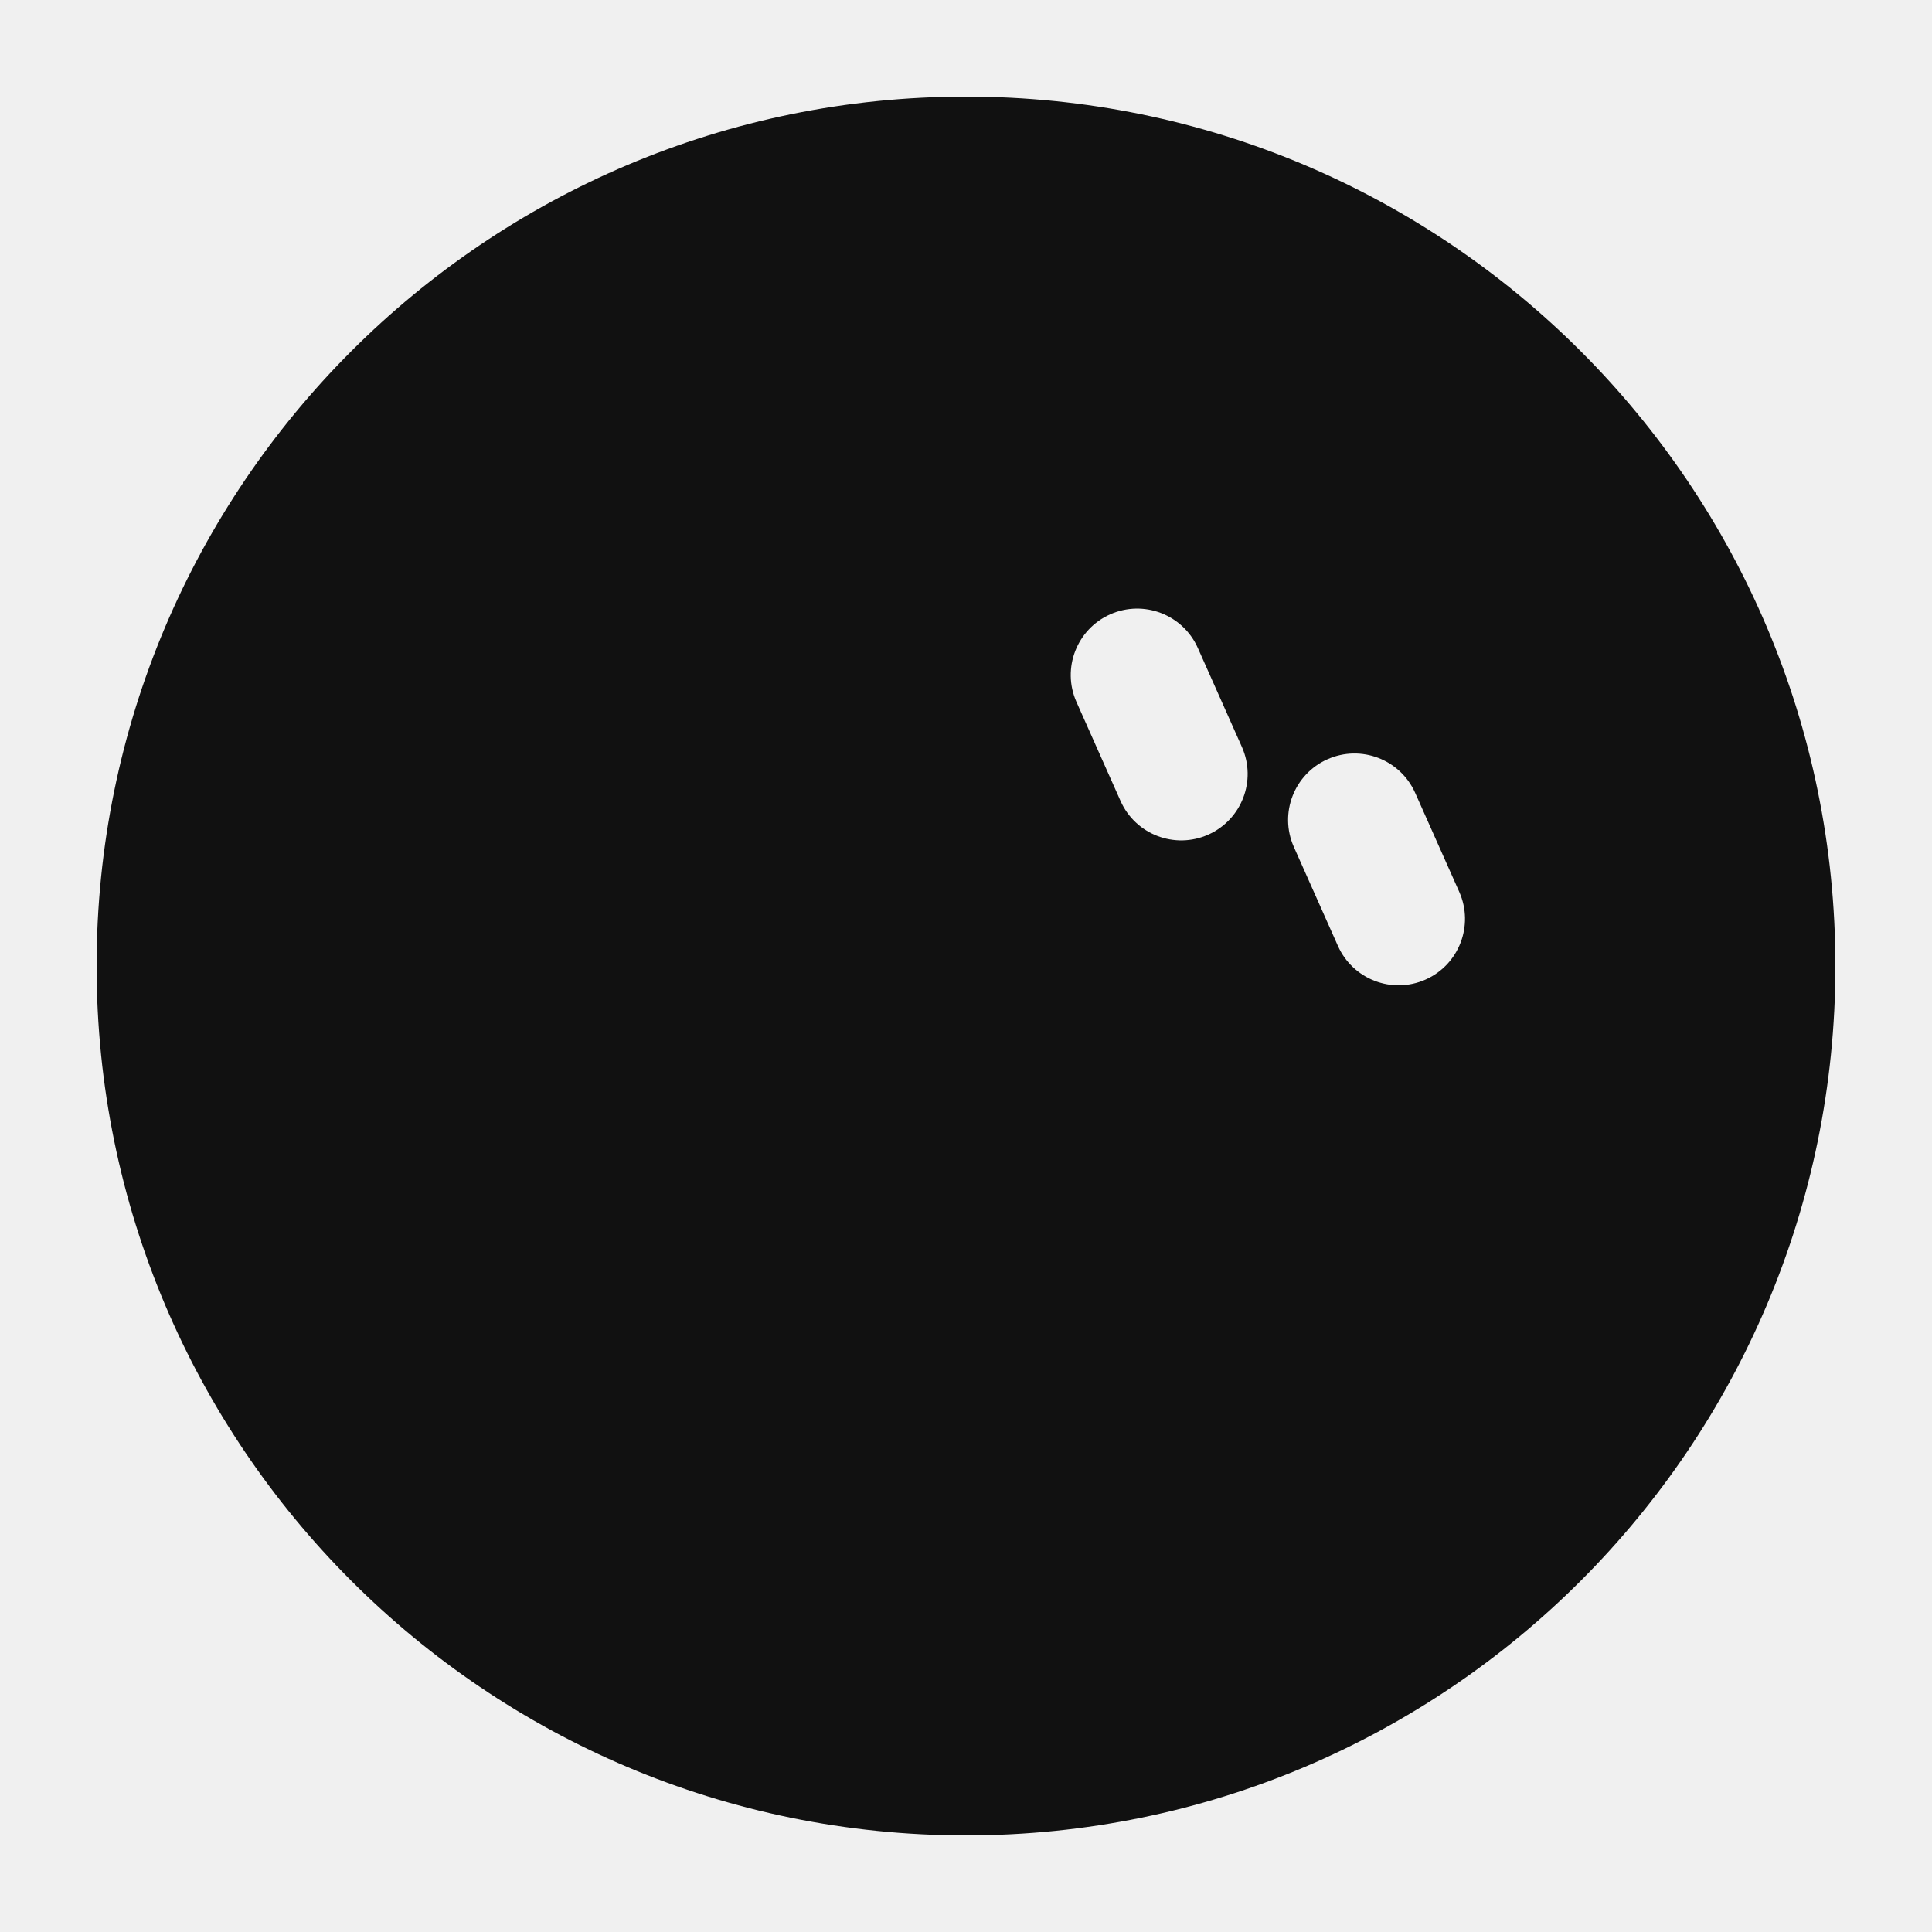
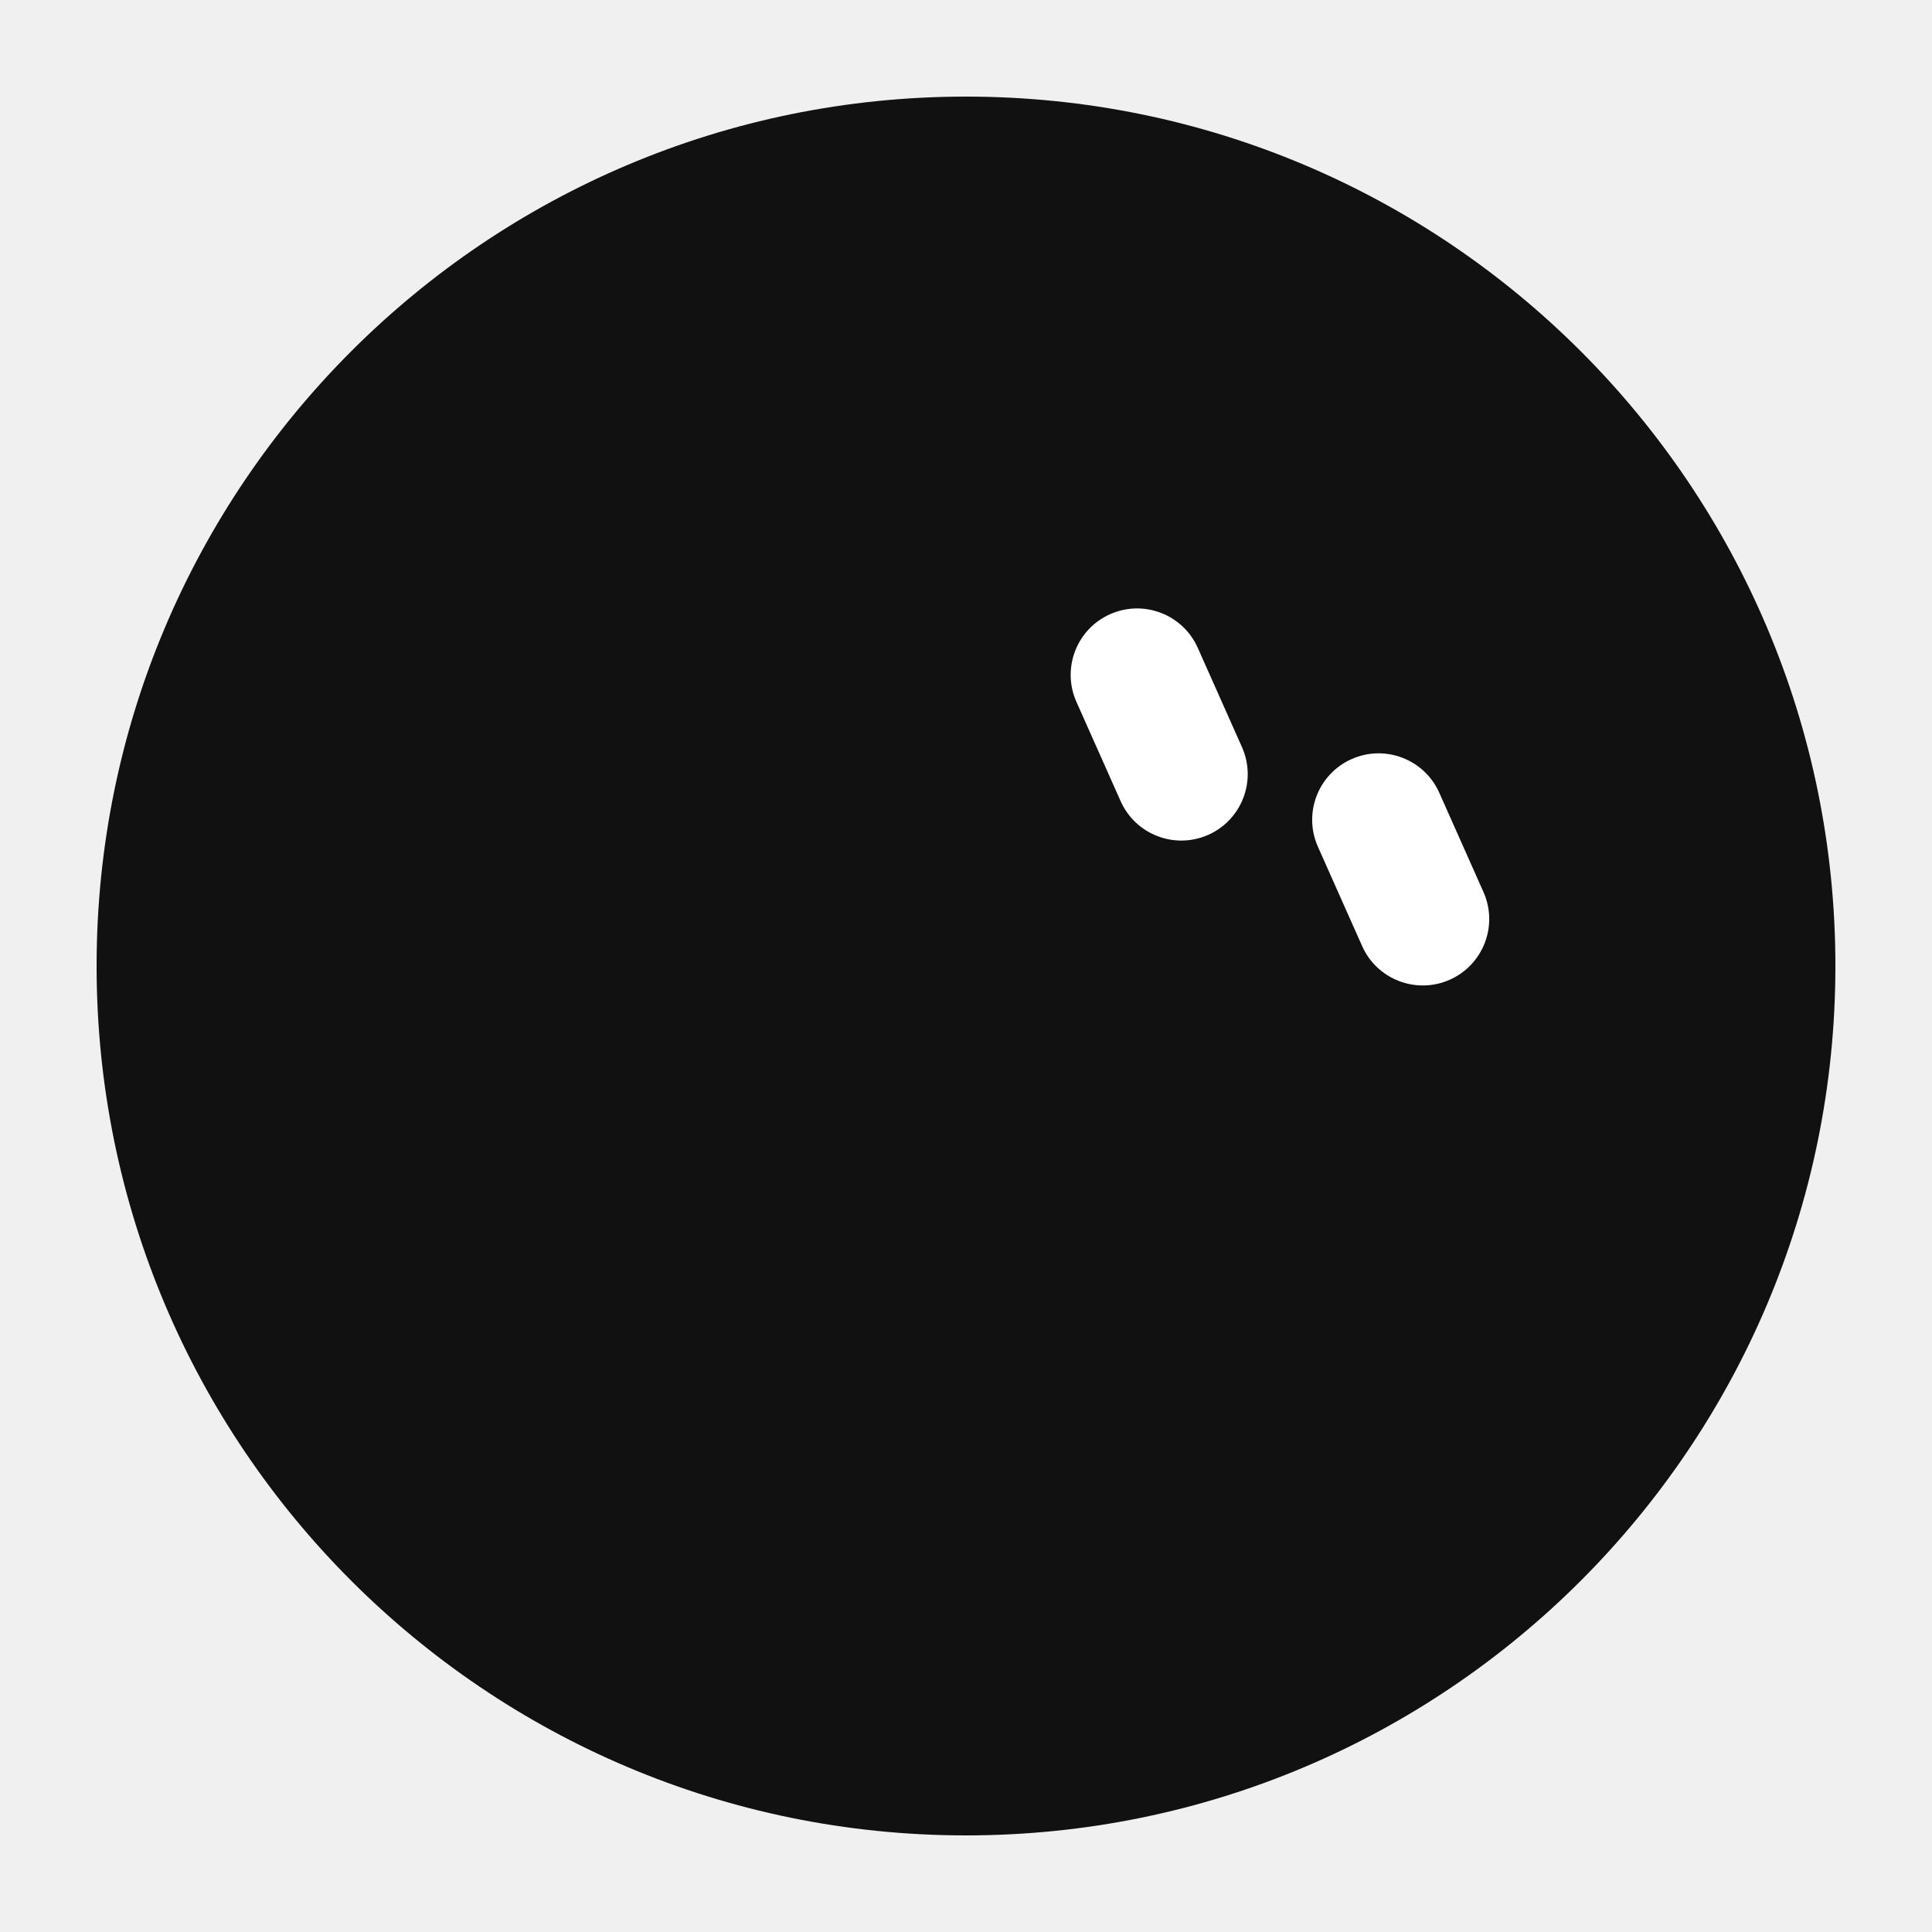
<svg xmlns="http://www.w3.org/2000/svg" width="160" height="160" viewBox="0 0 160 160" fill="none">
-   <path fill="#111" fill-rule="evenodd" d="M8,80a72,72 0 1 0 144,0a72,72 0 1 0 -144,0 M89.145,58.126 A5.500,5.500 -24.000 0 1 99.194,53.652 L102.855,61.874 A5.500,5.500 -24.000 0 1 92.806,66.348 Z M107.145,70.126 A5.500,5.500 -24.000 0 1 117.194,65.652 L120.855,73.874 A5.500,5.500 -24.000 0 1 110.806,78.348 Z" />
+   <circle cx="80" cy="80" r="72" fill="#111" />
+   <g fill="#fff" transform="rotate(-24 96 60)">
+     <rect x="90.5" y="50" width="11" height="20" rx="5.5" />
+   </g>
+   <g fill="#fff" transform="rotate(-24 116 72)">
+     <rect x="110.5" y="62" width="11" height="20" rx="5.5" />
+   </g>
</svg>
